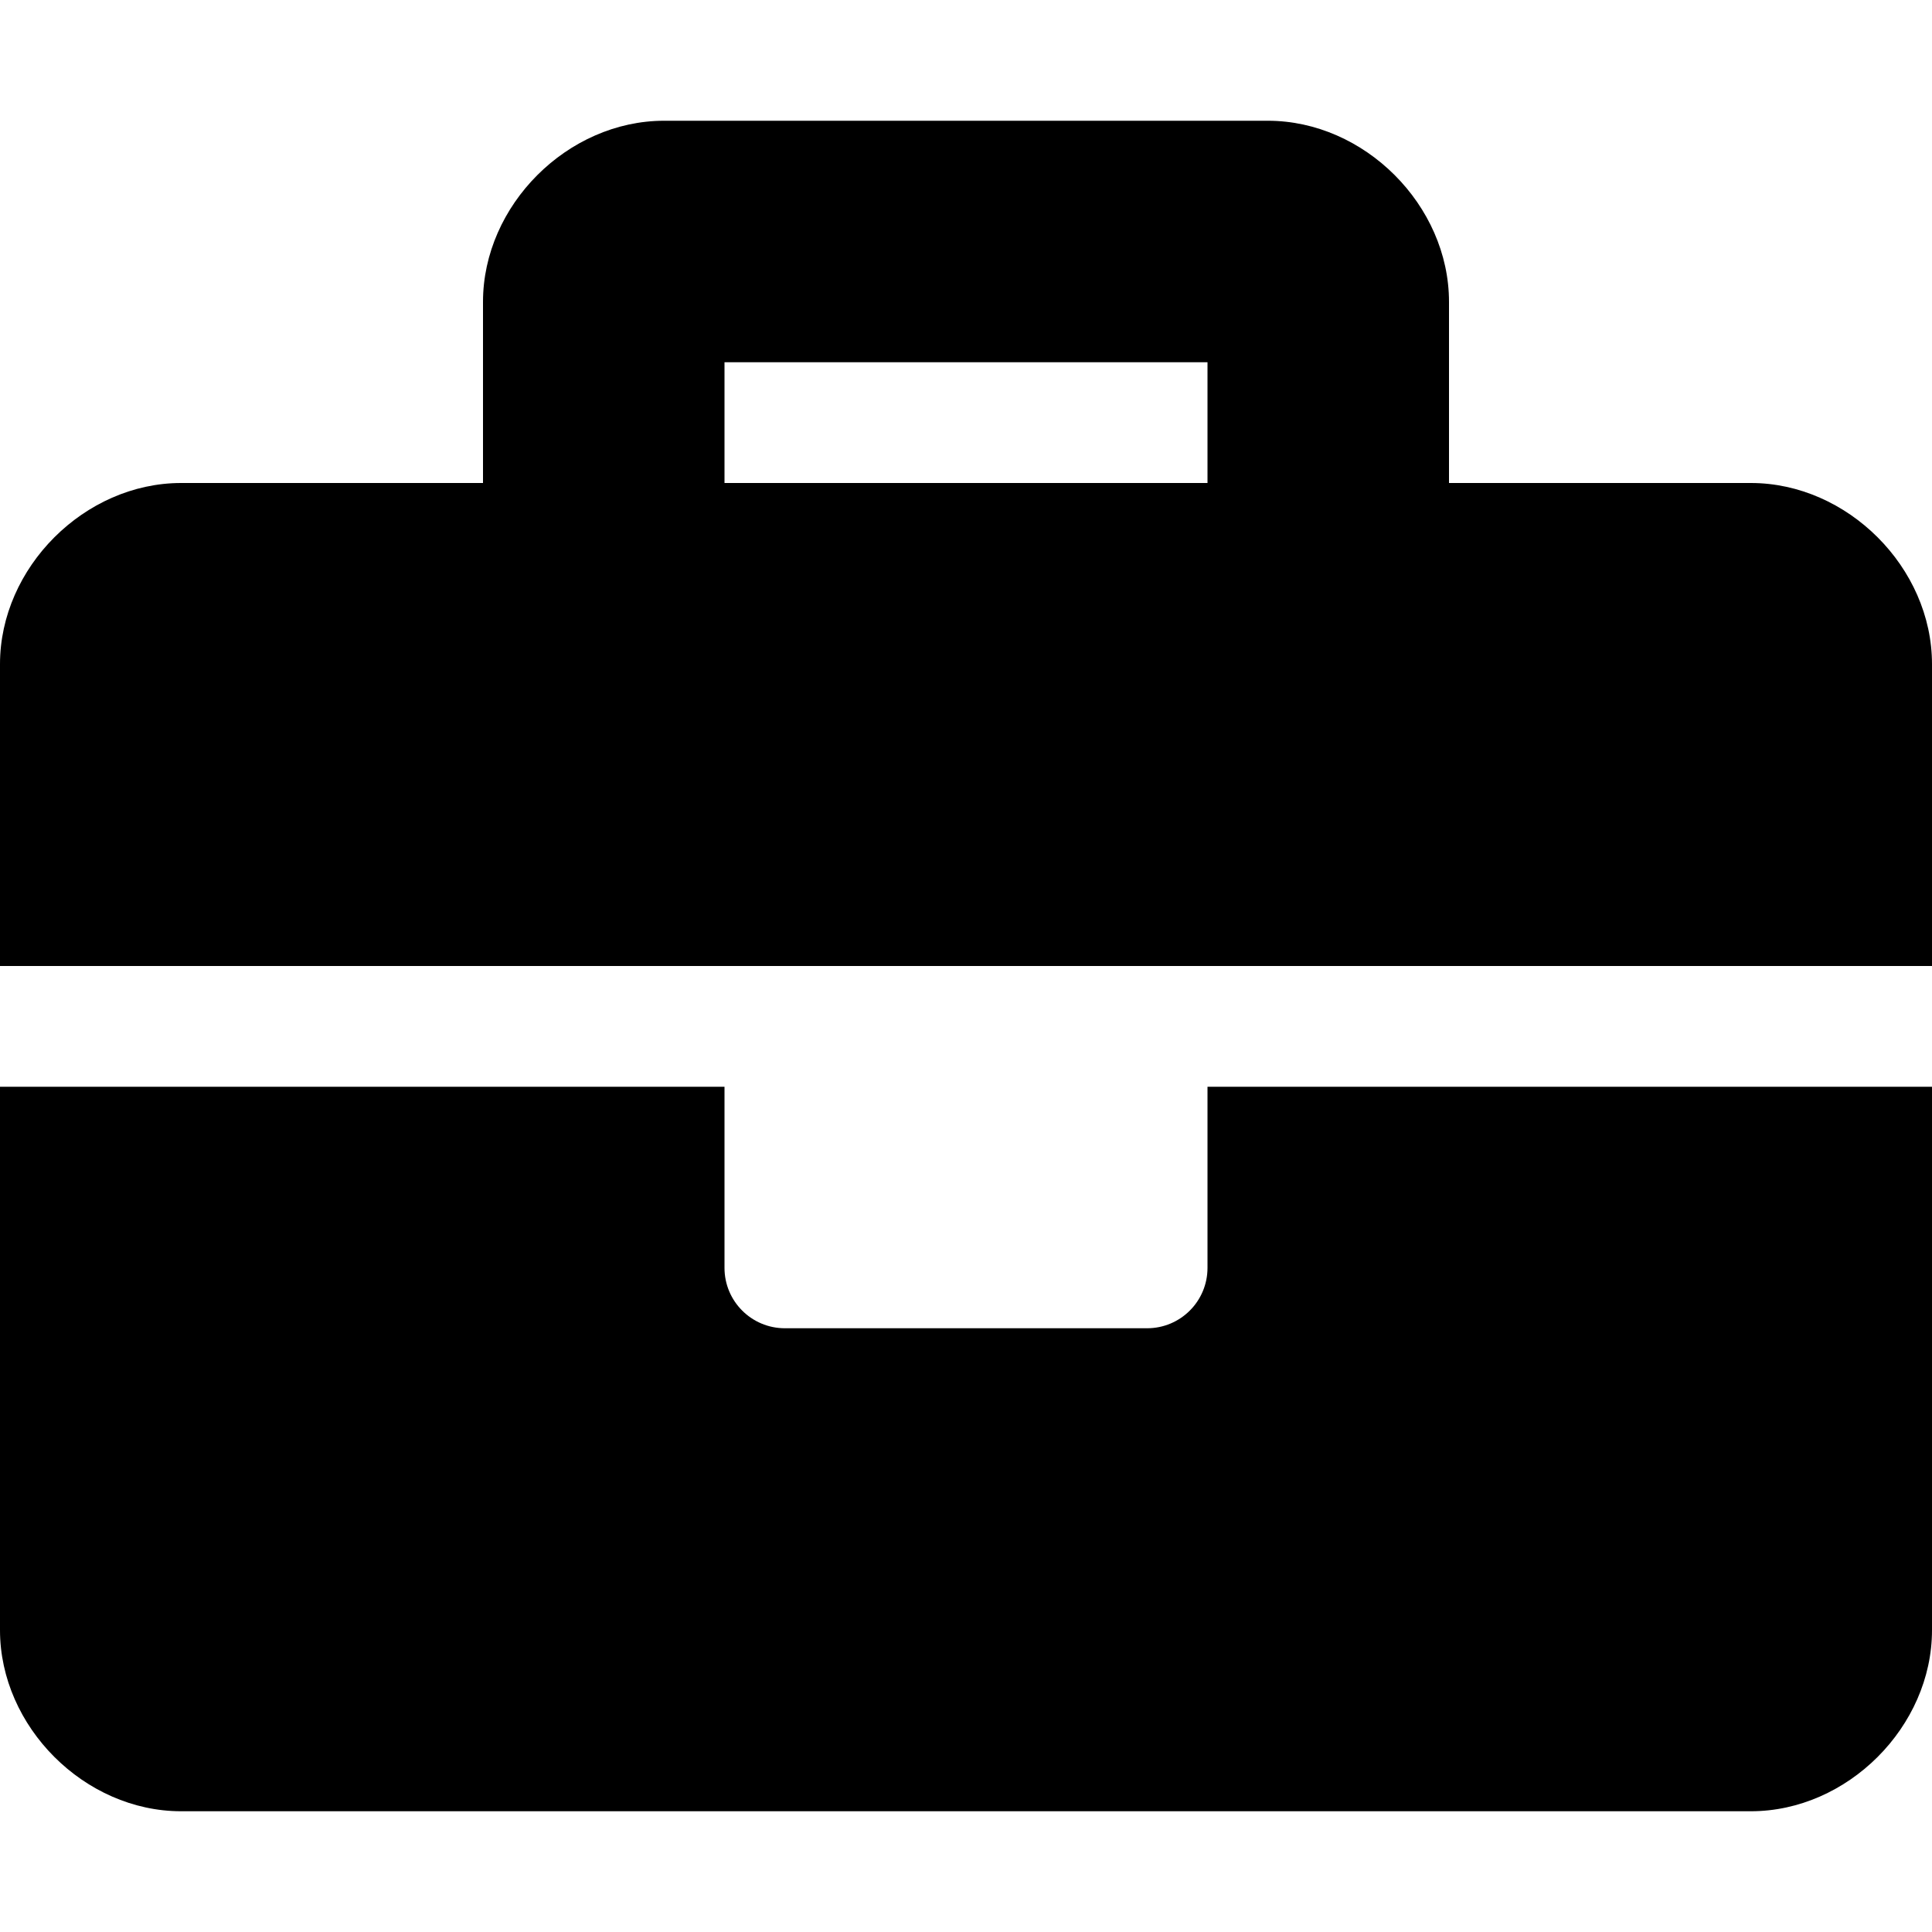
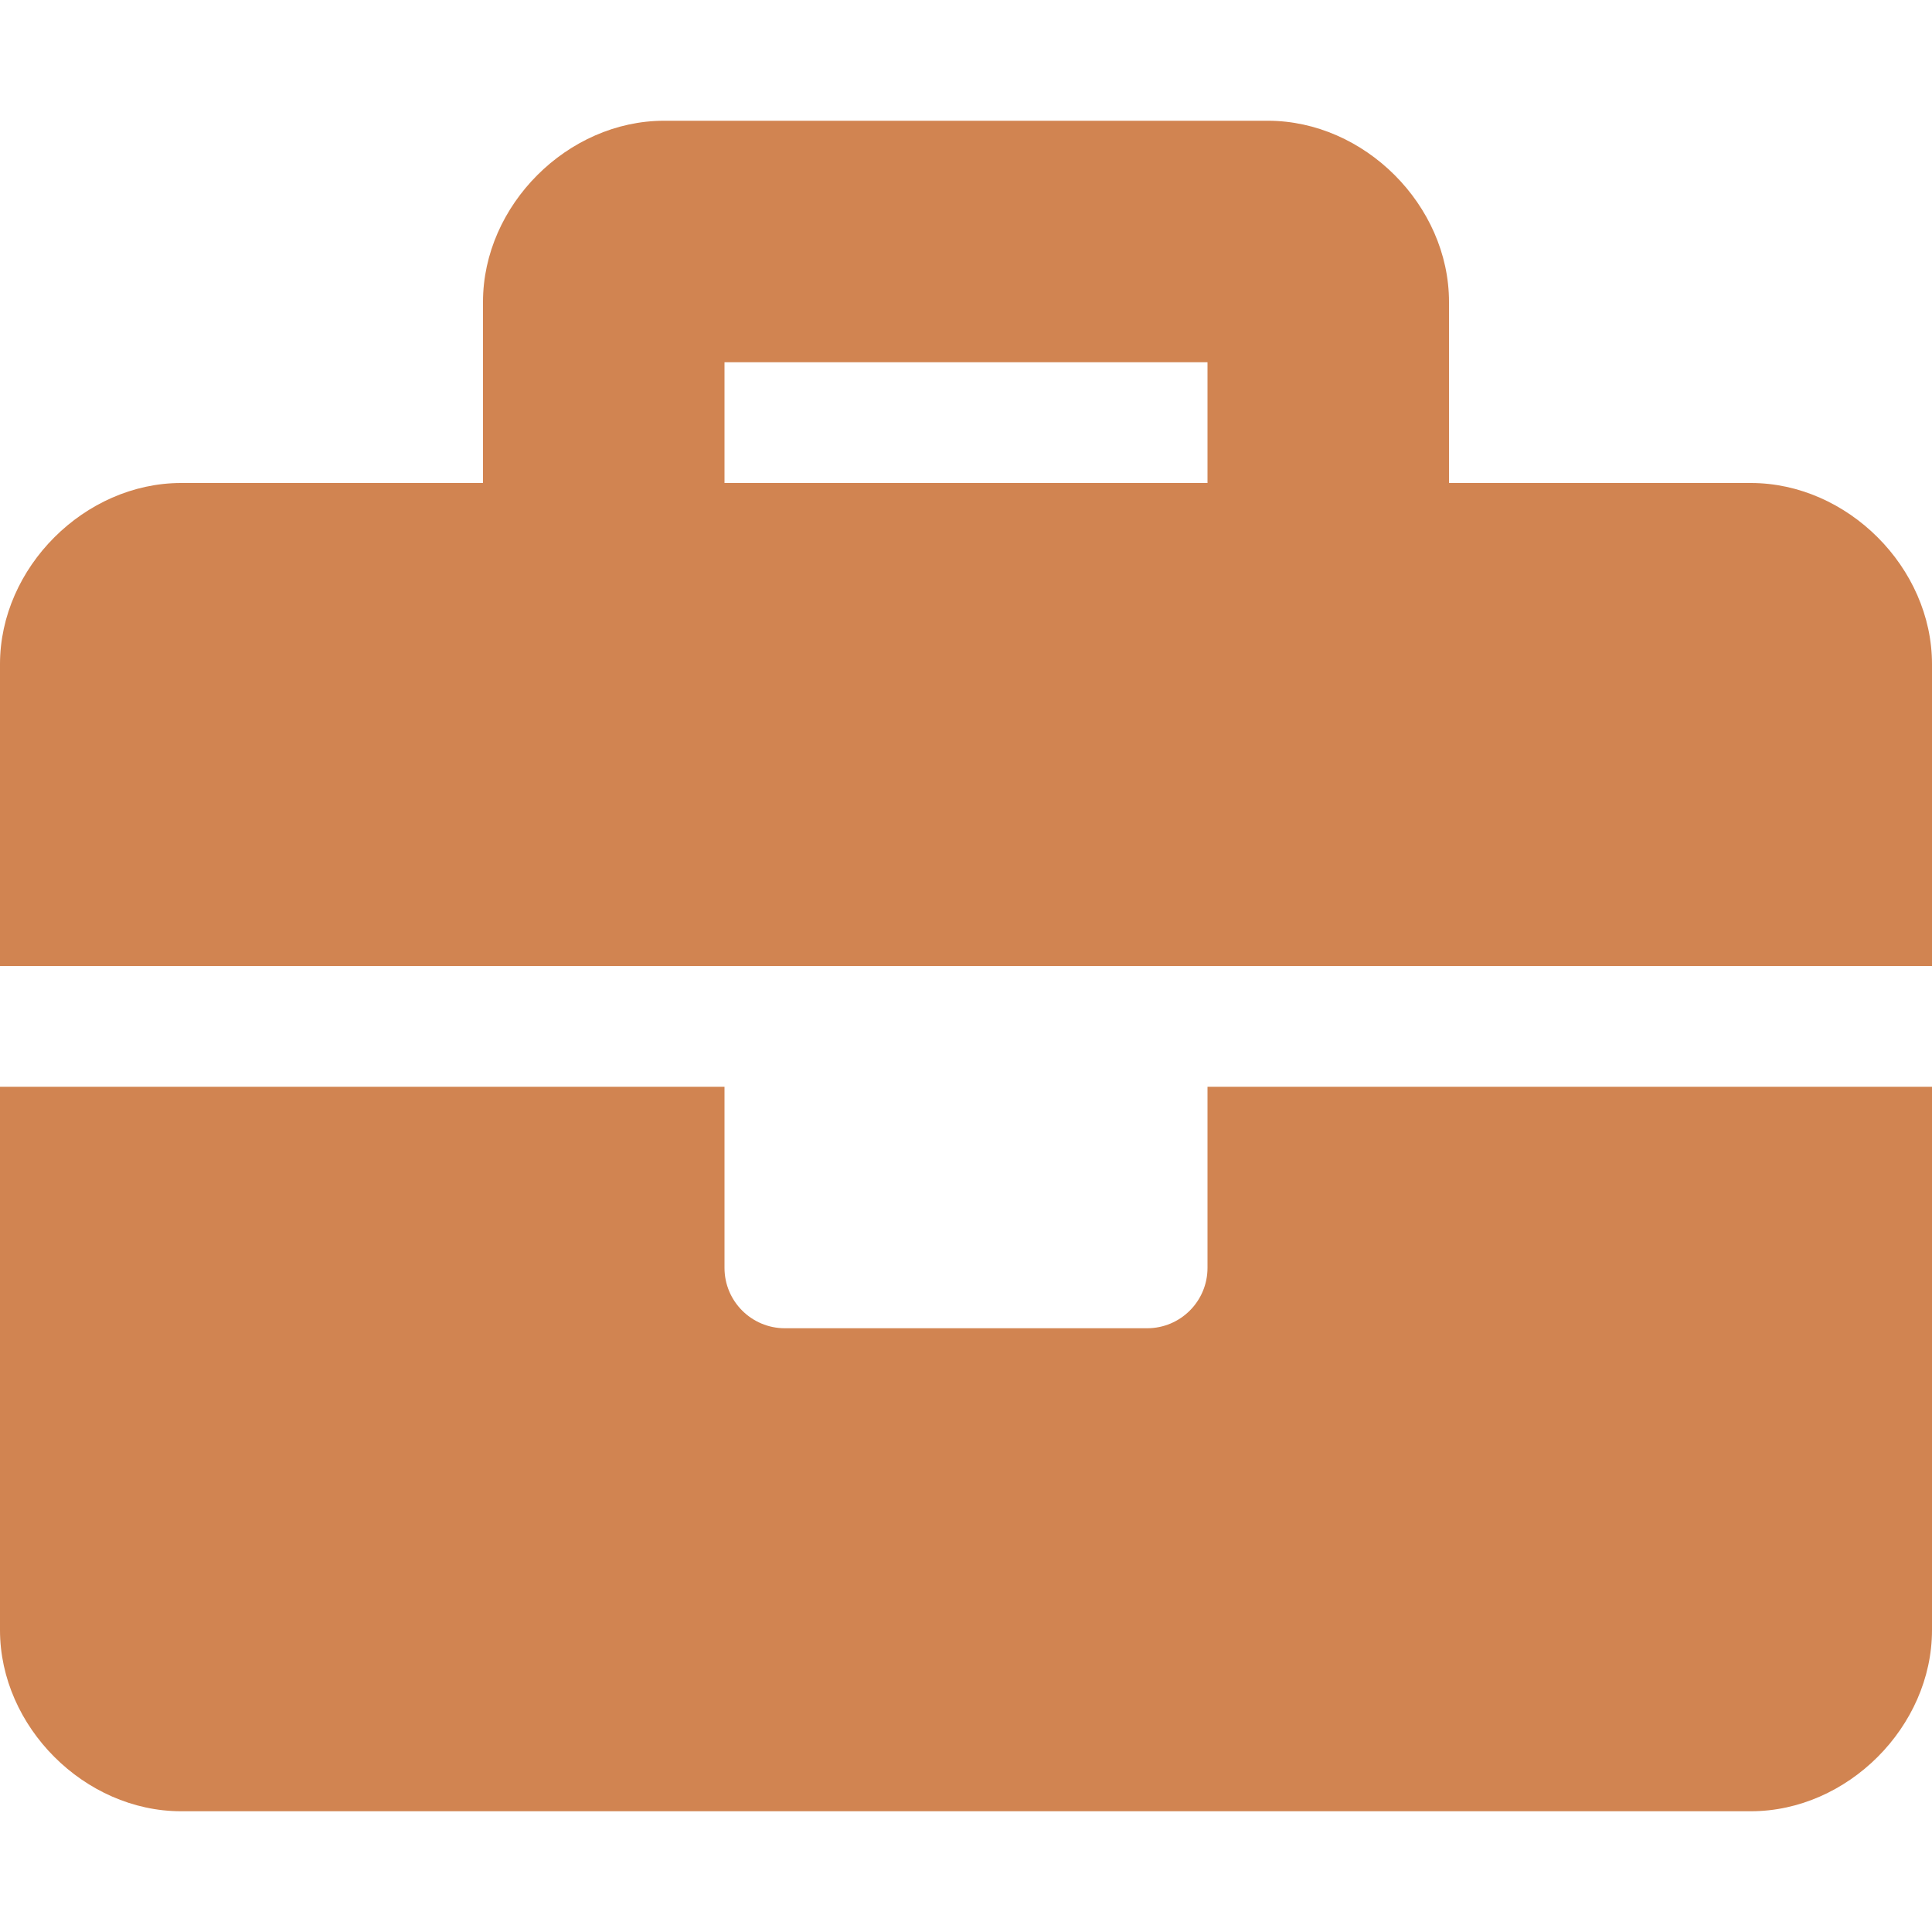
<svg xmlns="http://www.w3.org/2000/svg" aria-hidden="true" focusable="false" data-prefix="fas" data-icon="briefcase" class="svg-inline--fa fa-briefcase fa-w-16" role="img" viewBox="0 0 512 512">
-   <path fill="currentColor" d="M320 336c0 8.84-7.16 16-16 16h-96c-8.84 0-16-7.16-16-16v-48H0v144c0 25.6 22.4 48 48 48h416c25.6 0 48-22.4 48-48V288H320v48zm144-208h-80V80c0-25.6-22.4-48-48-48H176c-25.6 0-48 22.4-48 48v48H48c-25.6 0-48 22.4-48 48v80h512v-80c0-25.6-22.4-48-48-48zm-144 0H192V96h128v32z" />
+   <path fill="#D18451" d="M320 336c0 8.84-7.16 16-16 16h-96c-8.84 0-16-7.16-16-16v-48H0v144c0 25.6 22.4 48 48 48h416c25.6 0 48-22.4 48-48V288H320v48zm144-208h-80V80c0-25.6-22.4-48-48-48H176c-25.6 0-48 22.4-48 48v48H48c-25.6 0-48 22.4-48 48v80h512v-80c0-25.6-22.4-48-48-48zm-144 0H192V96h128v32z" />
</svg>
